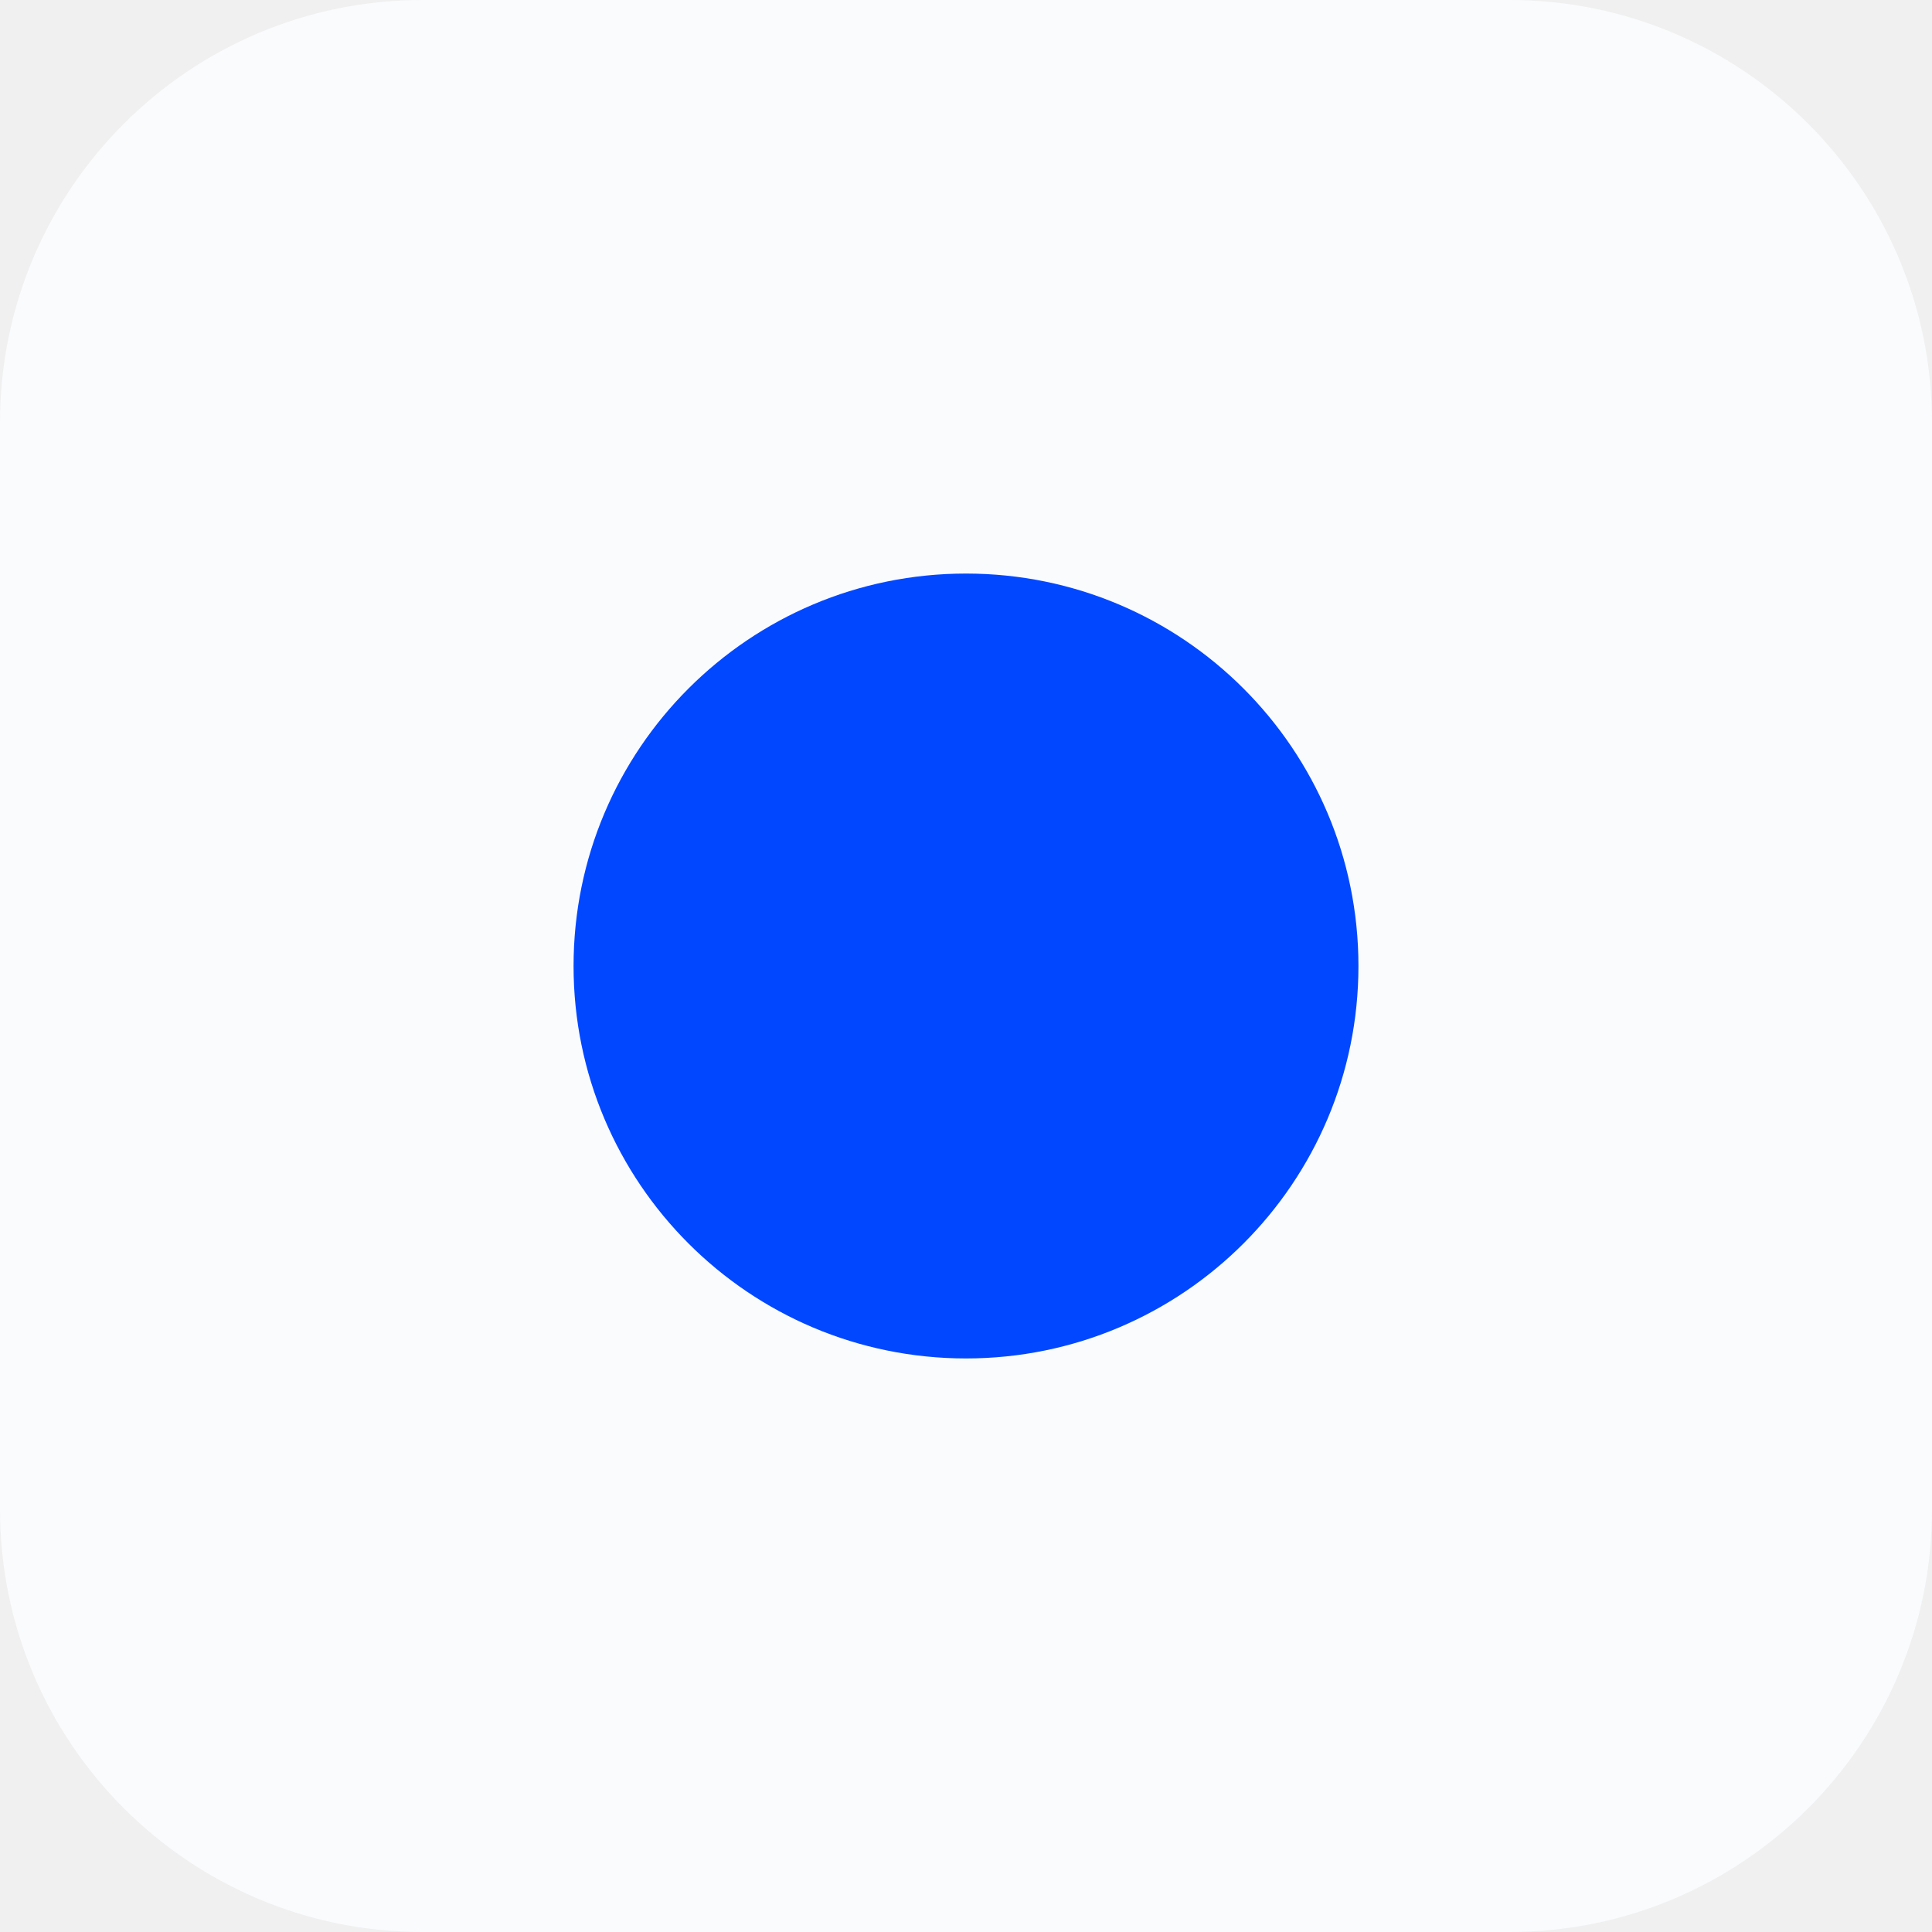
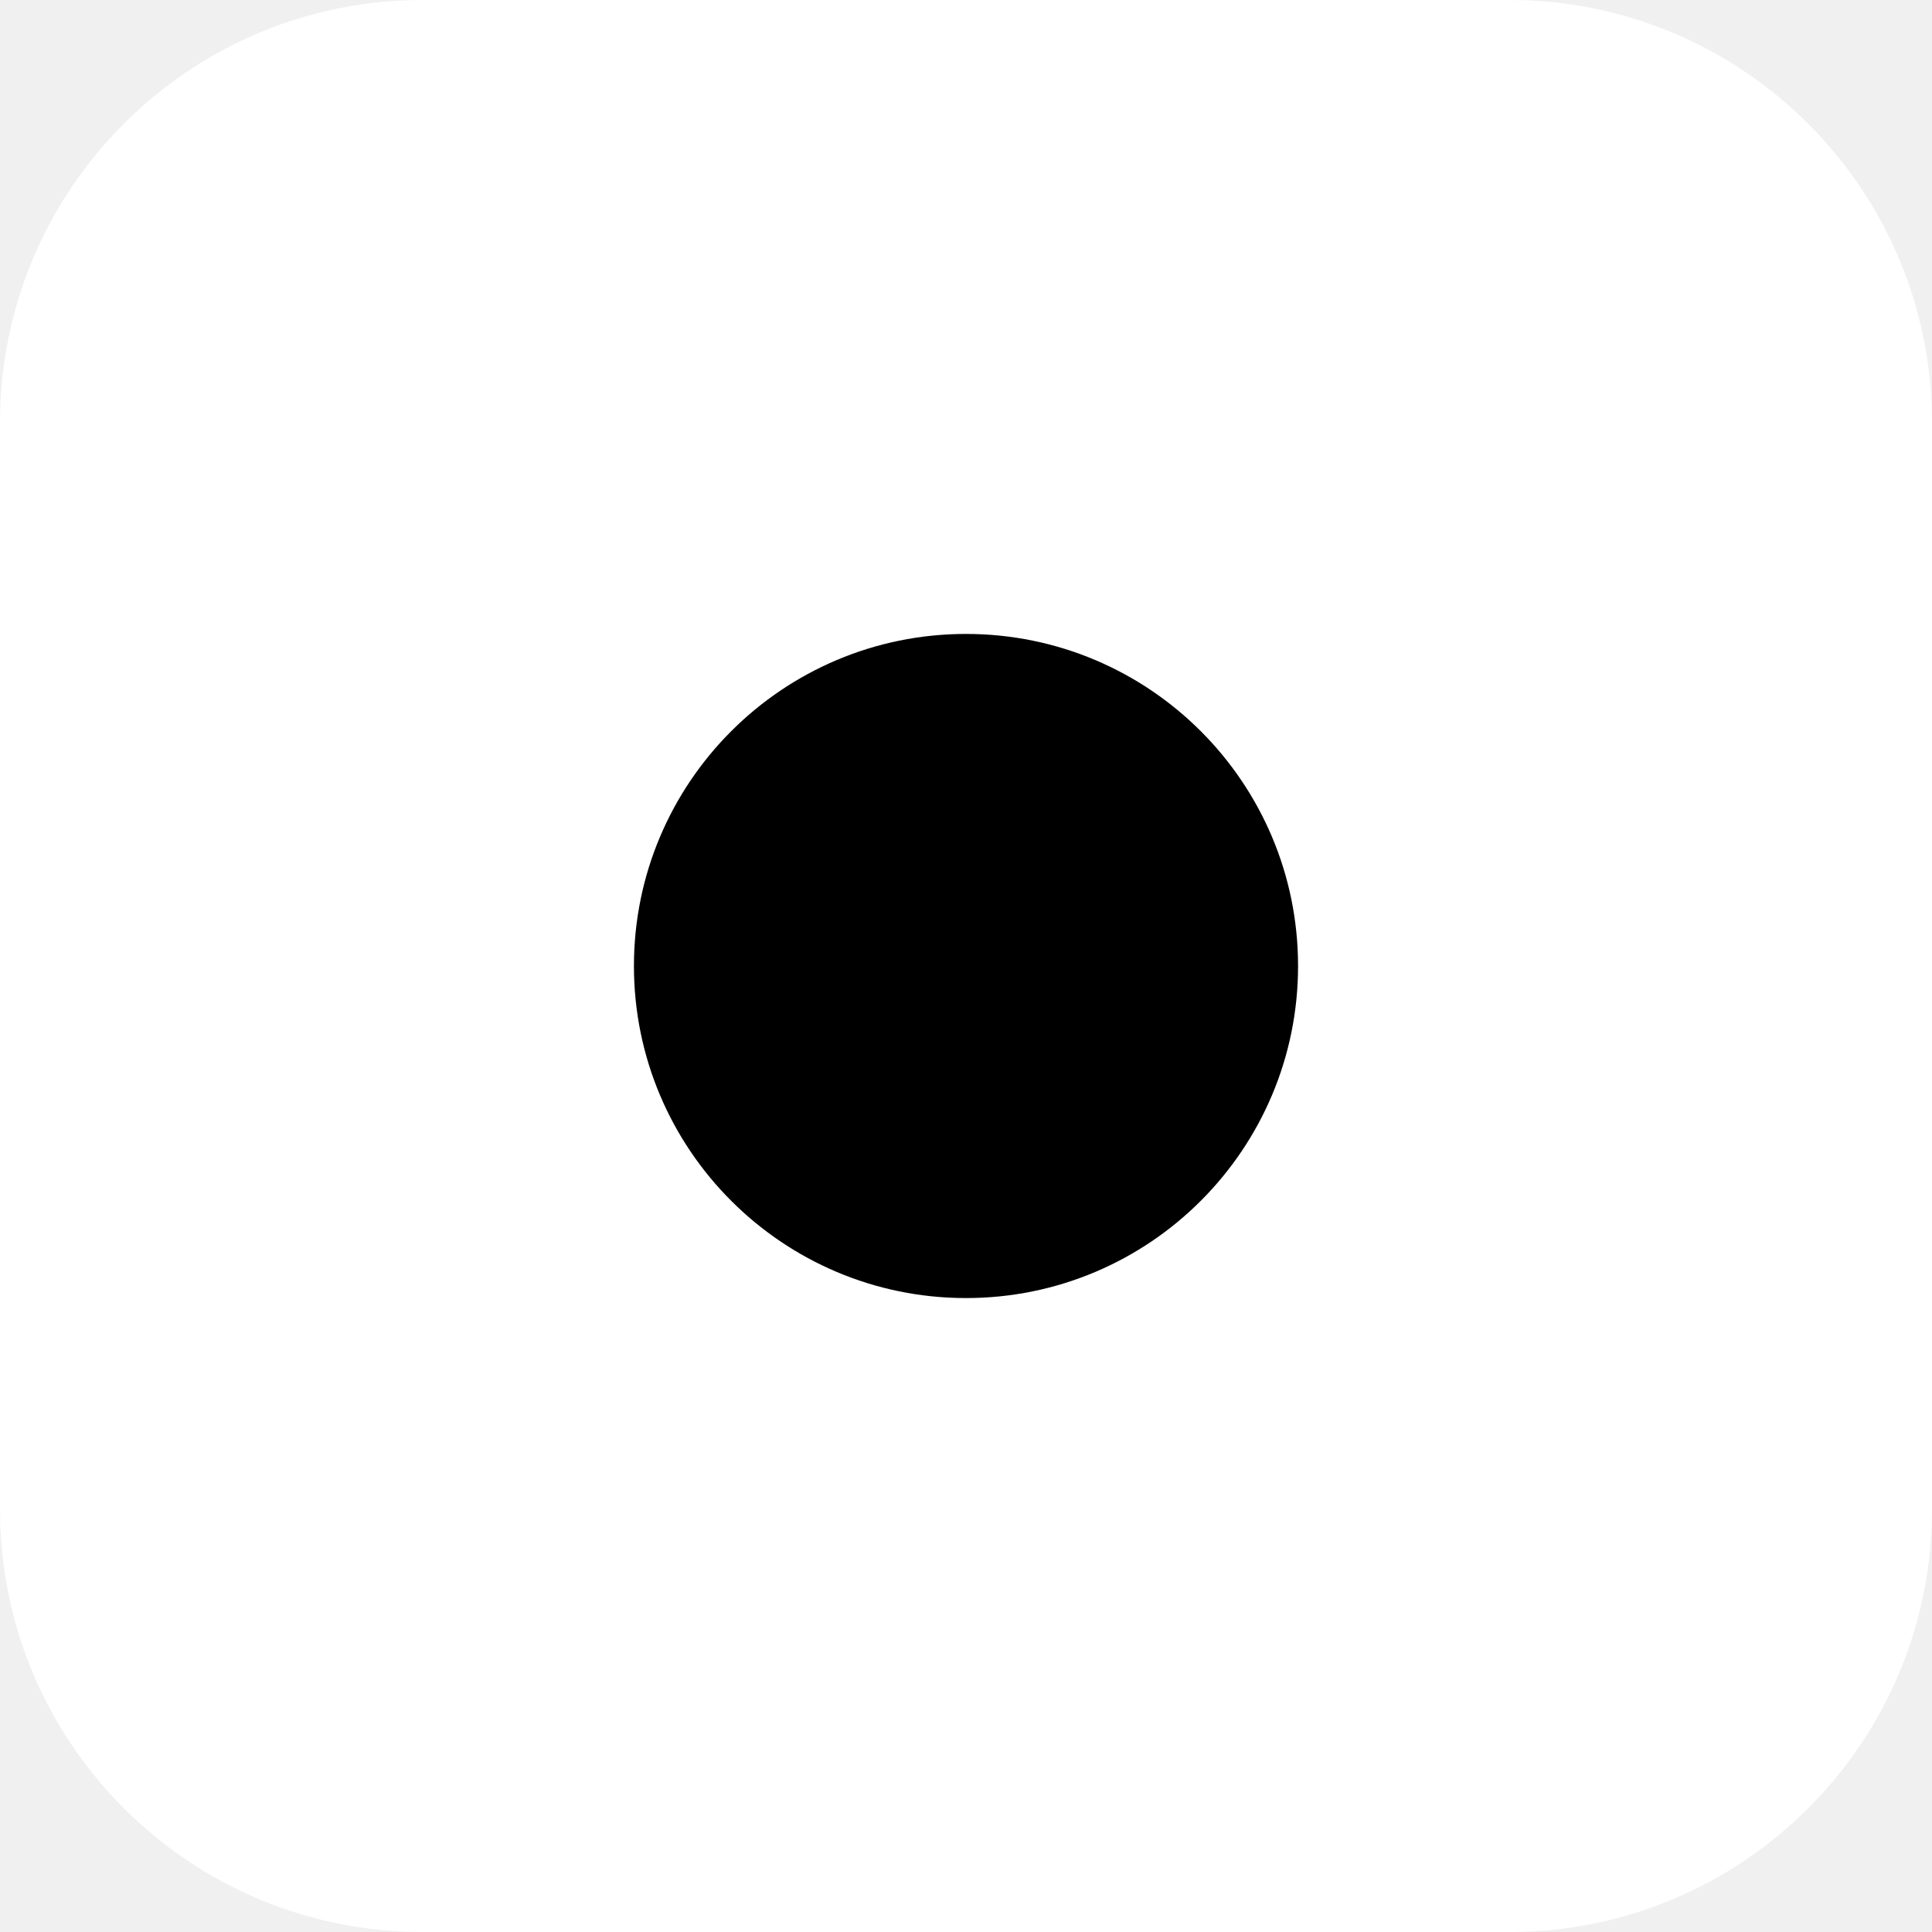
<svg xmlns="http://www.w3.org/2000/svg" viewBox="0 0 32 32">
-   <style>rect{fill:#fafbfd}circle{fill:#0047ff}@media (prefers-color-scheme:dark){rect{fill:#091326}circle{fill:#5890ff}}</style>
+   <style>rect{fill:#fff}circle{fill:#000}@media (prefers-color-scheme:dark){rect{fill:#1e1f21}circle{fill:#fff}}</style>
  <rect width="32" height="32" rx="7" />
-   <circle cx="16" cy="16" r="6.5" />
+   <circle cx="16" cy="16" r="5.5" />
</svg>
